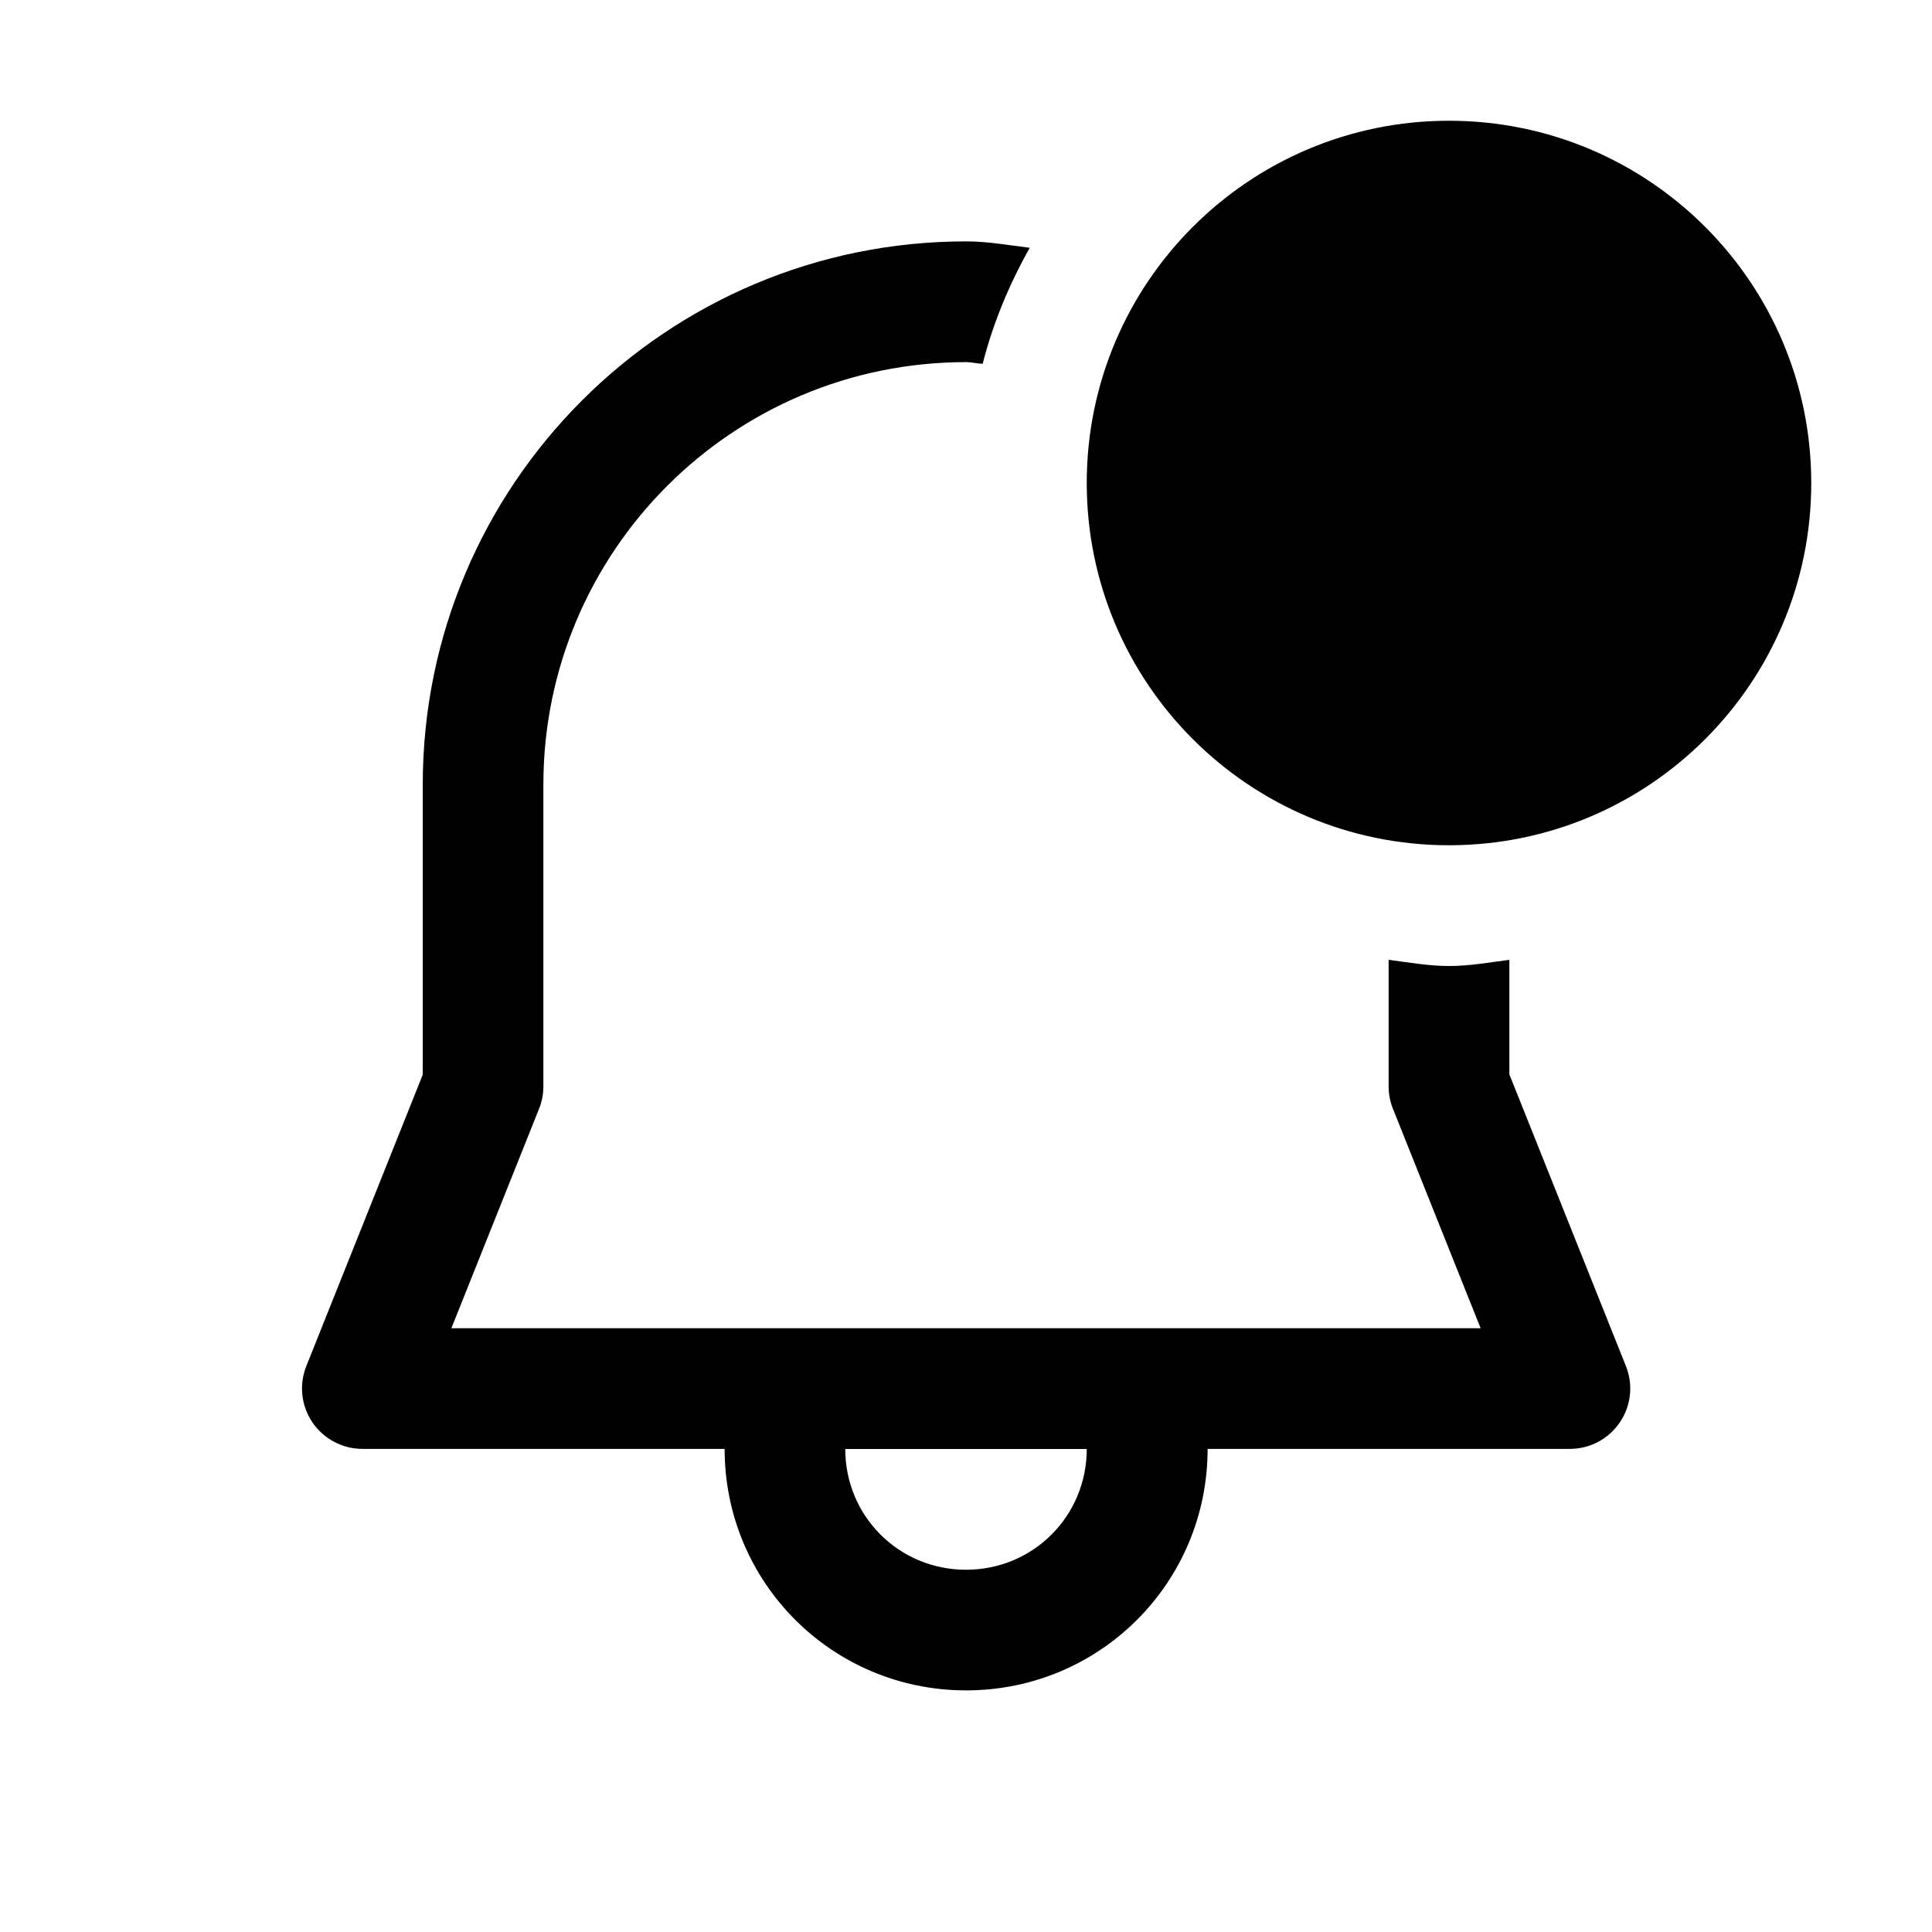
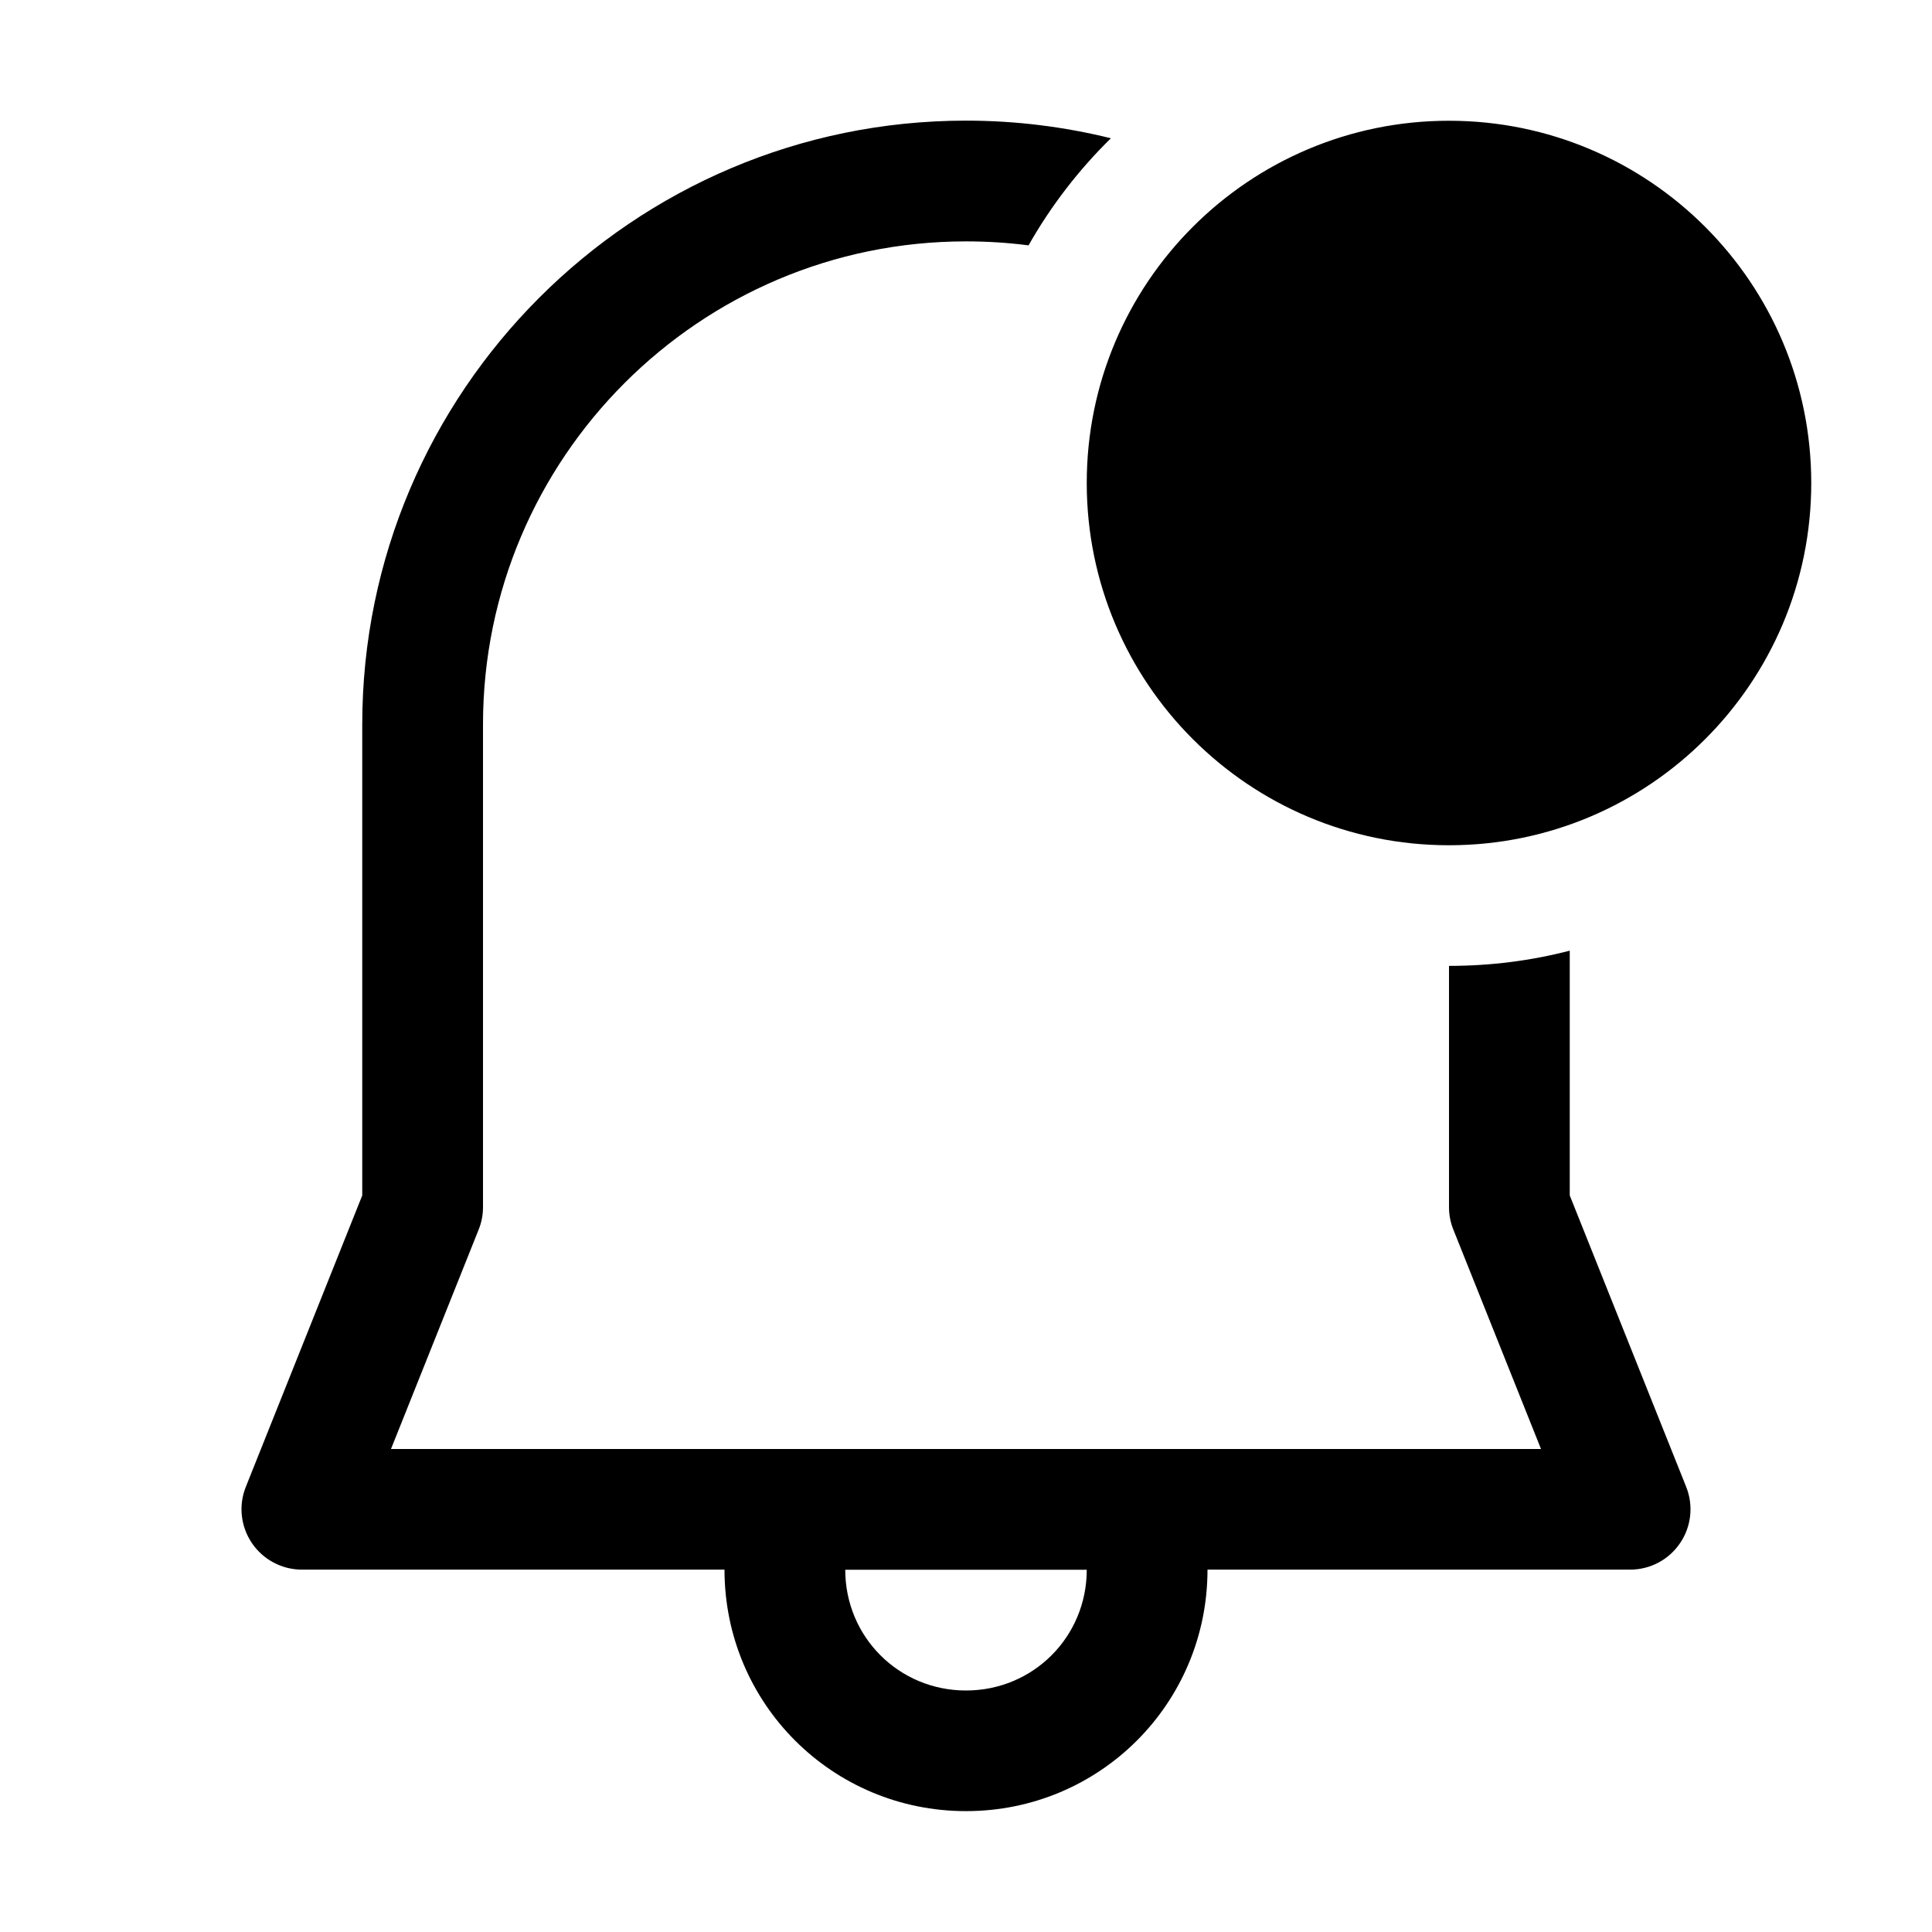
<svg xmlns="http://www.w3.org/2000/svg" width="16" height="16" viewBox="0 0 16 16" fill="currentColor">
-   <path d="M12 7C13.657 7 15 5.657 15 4C15 2.343 13.657 1 12 1C10.343 1 9 2.343 9 4C9 5.657 10.343 7 12 7Z" />
-   <path d="M12.5 8.901V7.949C12.334 7.97 12.171 8 12 8C11.829 8 11.666 7.97 11.5 7.949V8.997C11.5 9.061 11.512 9.124 11.536 9.183L12.262 11H3.738L4.464 9.183C4.488 9.124 4.5 9.061 4.5 8.997V6.499C4.5 4.566 6.067 2.999 8 2.999C8.047 2.999 8.091 3.011 8.138 3.013C8.225 2.672 8.359 2.352 8.528 2.052C8.353 2.031 8.181 1.999 8.001 1.999C5.516 1.999 3.501 4.014 3.501 6.499V8.9L2.537 11.313C2.475 11.467 2.494 11.641 2.587 11.779C2.68 11.916 2.835 11.999 3.001 11.999H6.001C6.001 13.107 6.893 13.999 8.001 13.999C9.109 13.999 10.001 13.107 10.001 11.999H13.001C13.167 11.999 13.322 11.917 13.415 11.779C13.508 11.642 13.527 11.467 13.465 11.313L12.501 8.9L12.5 8.901ZM8 13C7.444 13 7 12.556 7 12H9C9 12.556 8.556 13 8 13Z" />
+   <path d="M13 9.901V7.873C12.68 7.956 12.345 7.999 12 7.999V9.997C12 10.061 12.012 10.124 12.036 10.183L12.762 12H3.238L3.964 10.183C3.988 10.124 4 10.061 4 9.997V5.999C4 3.793 5.794 1.999 8 1.999C8.175 1.999 8.348 2.01 8.518 2.032C8.703 1.705 8.934 1.406 9.2 1.145C8.815 1.05 8.413 0.999 8 0.999C5.243 0.999 3 3.242 3 5.999V9.9L2.036 12.313C1.974 12.467 1.993 12.641 2.086 12.779C2.179 12.916 2.334 12.999 2.5 12.999H6C6 14.107 6.892 14.999 8 14.999C9.108 14.999 10 14.107 10 12.999H13.5C13.666 12.999 13.821 12.917 13.914 12.779C14.007 12.642 14.026 12.467 13.964 12.313L13 9.9V9.901ZM8 14C7.444 14 7 13.556 7 13H9C9 13.556 8.556 14 8 14ZM15 4C15 5.657 13.657 7 12 7C10.343 7 9 5.657 9 4C9 2.343 10.343 1 12 1C13.657 1 15 2.343 15 4Z" />
</svg>
